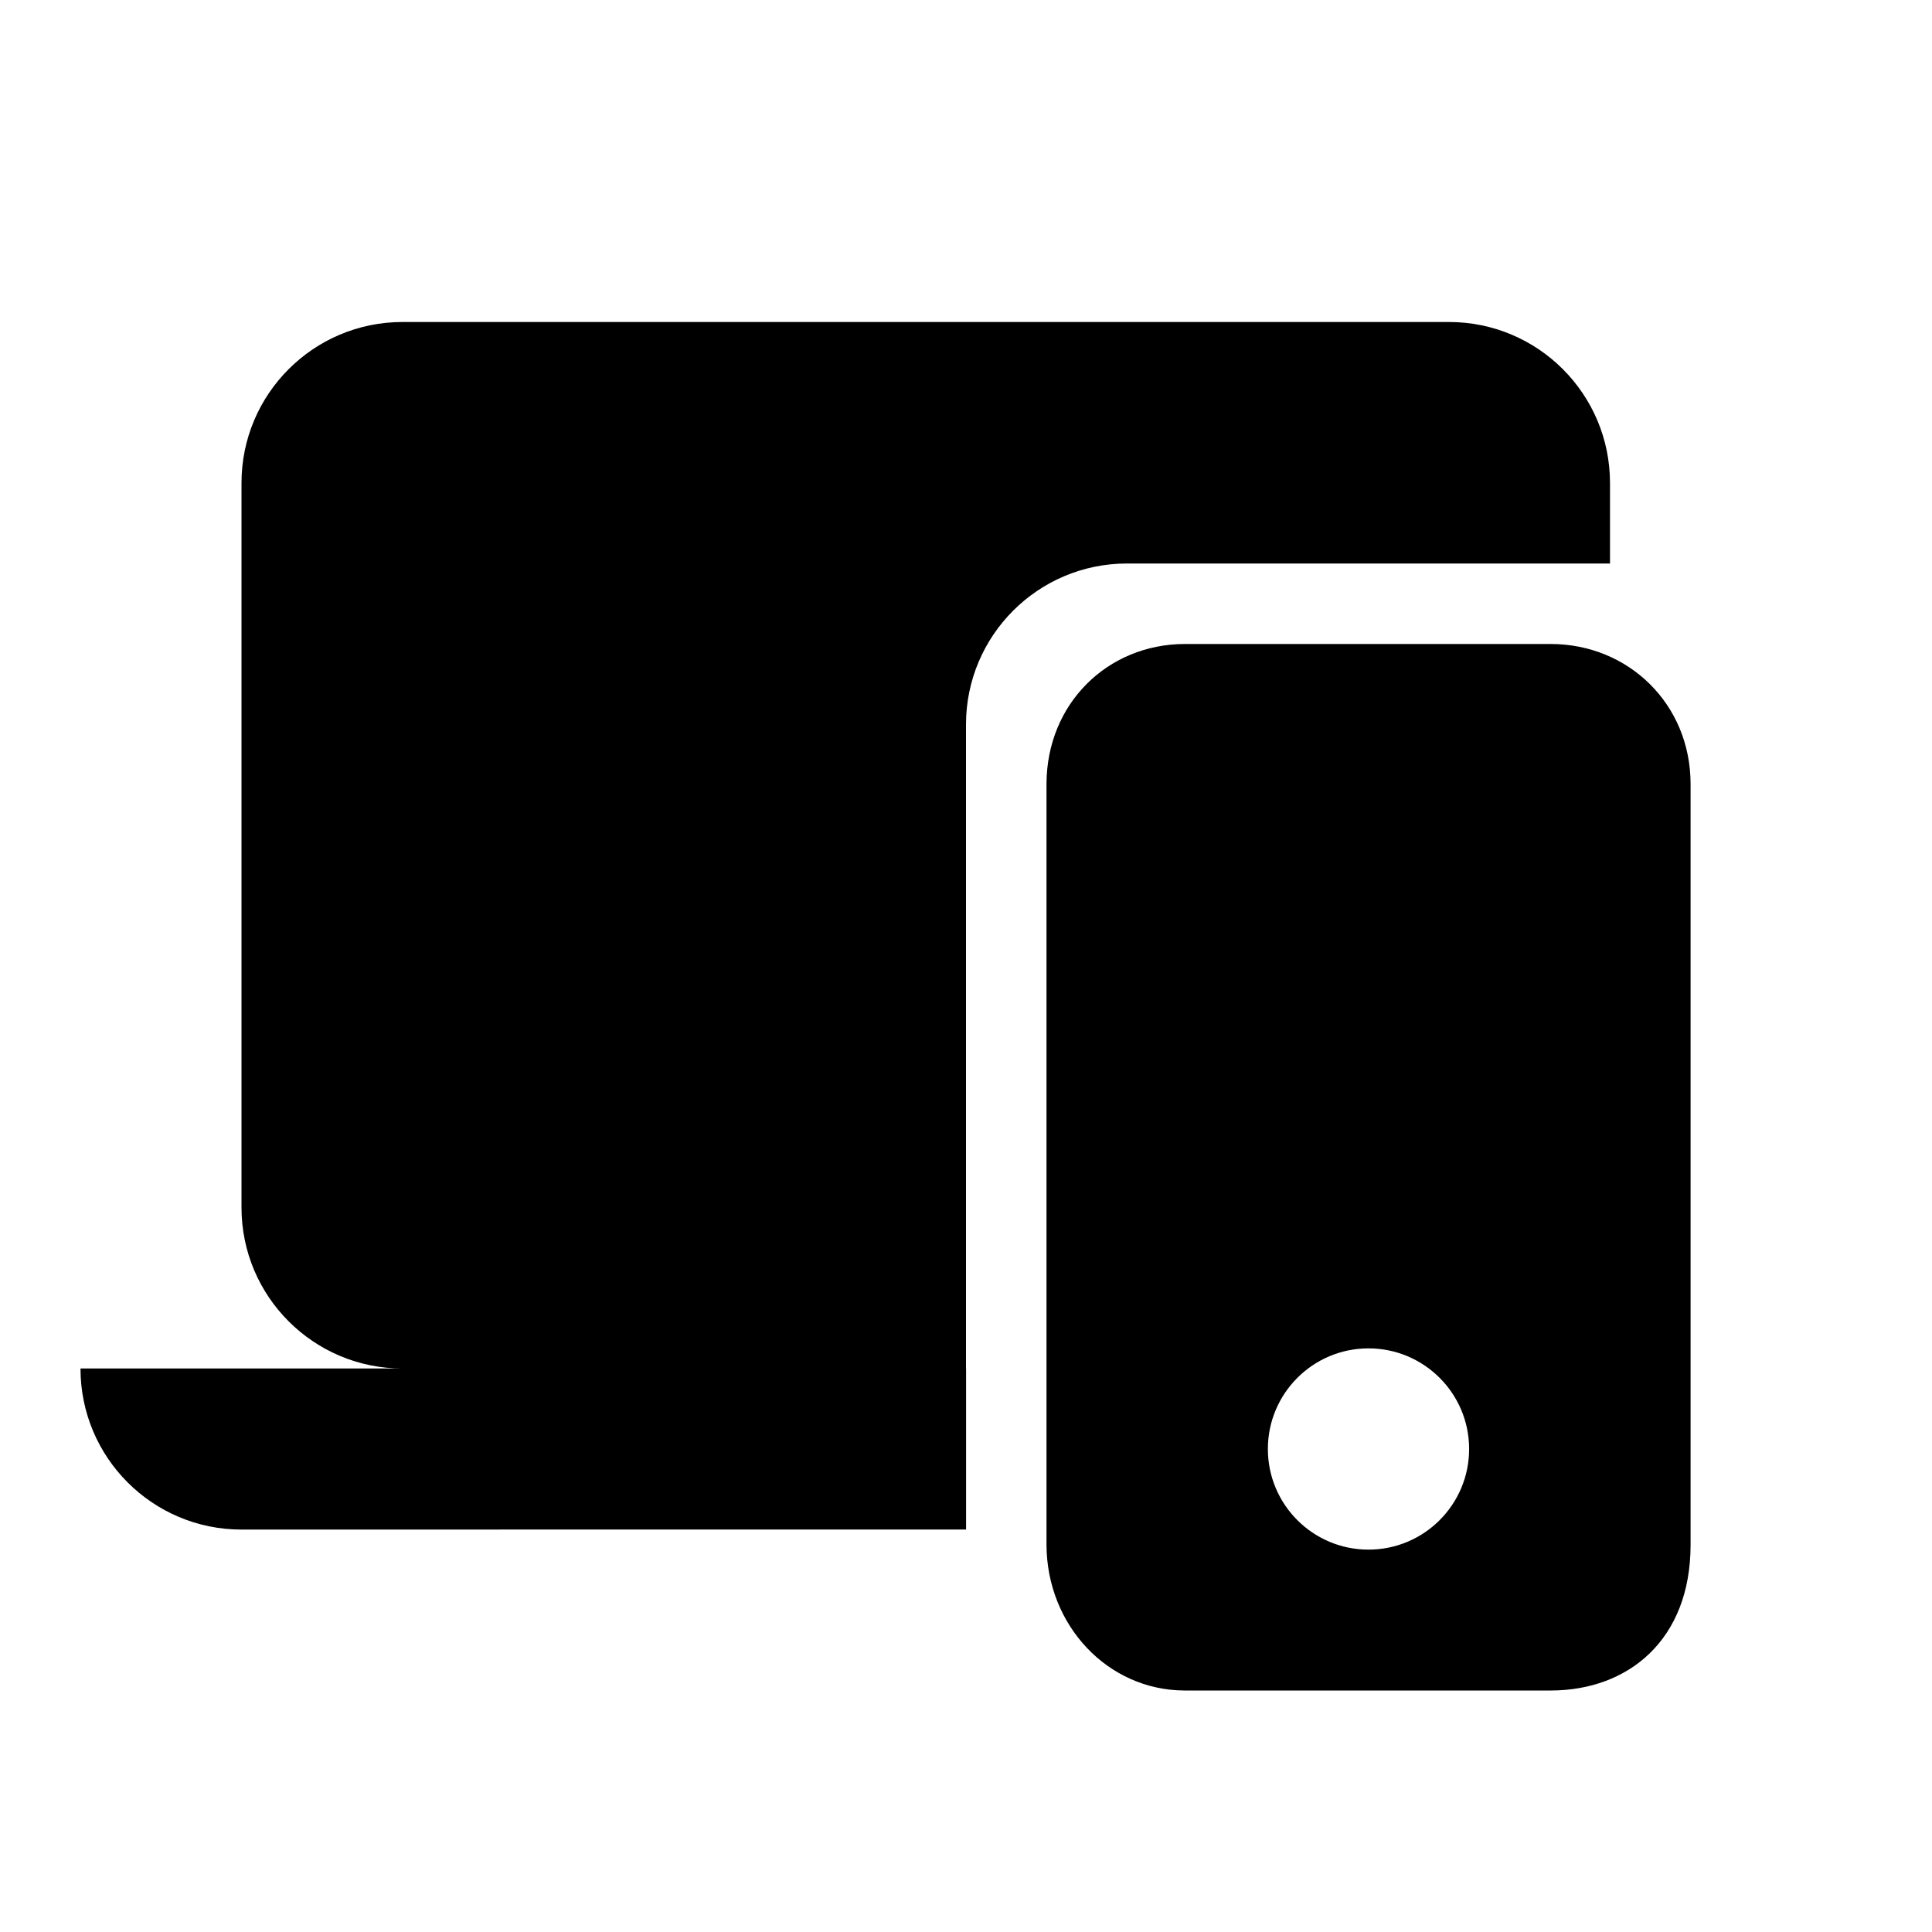
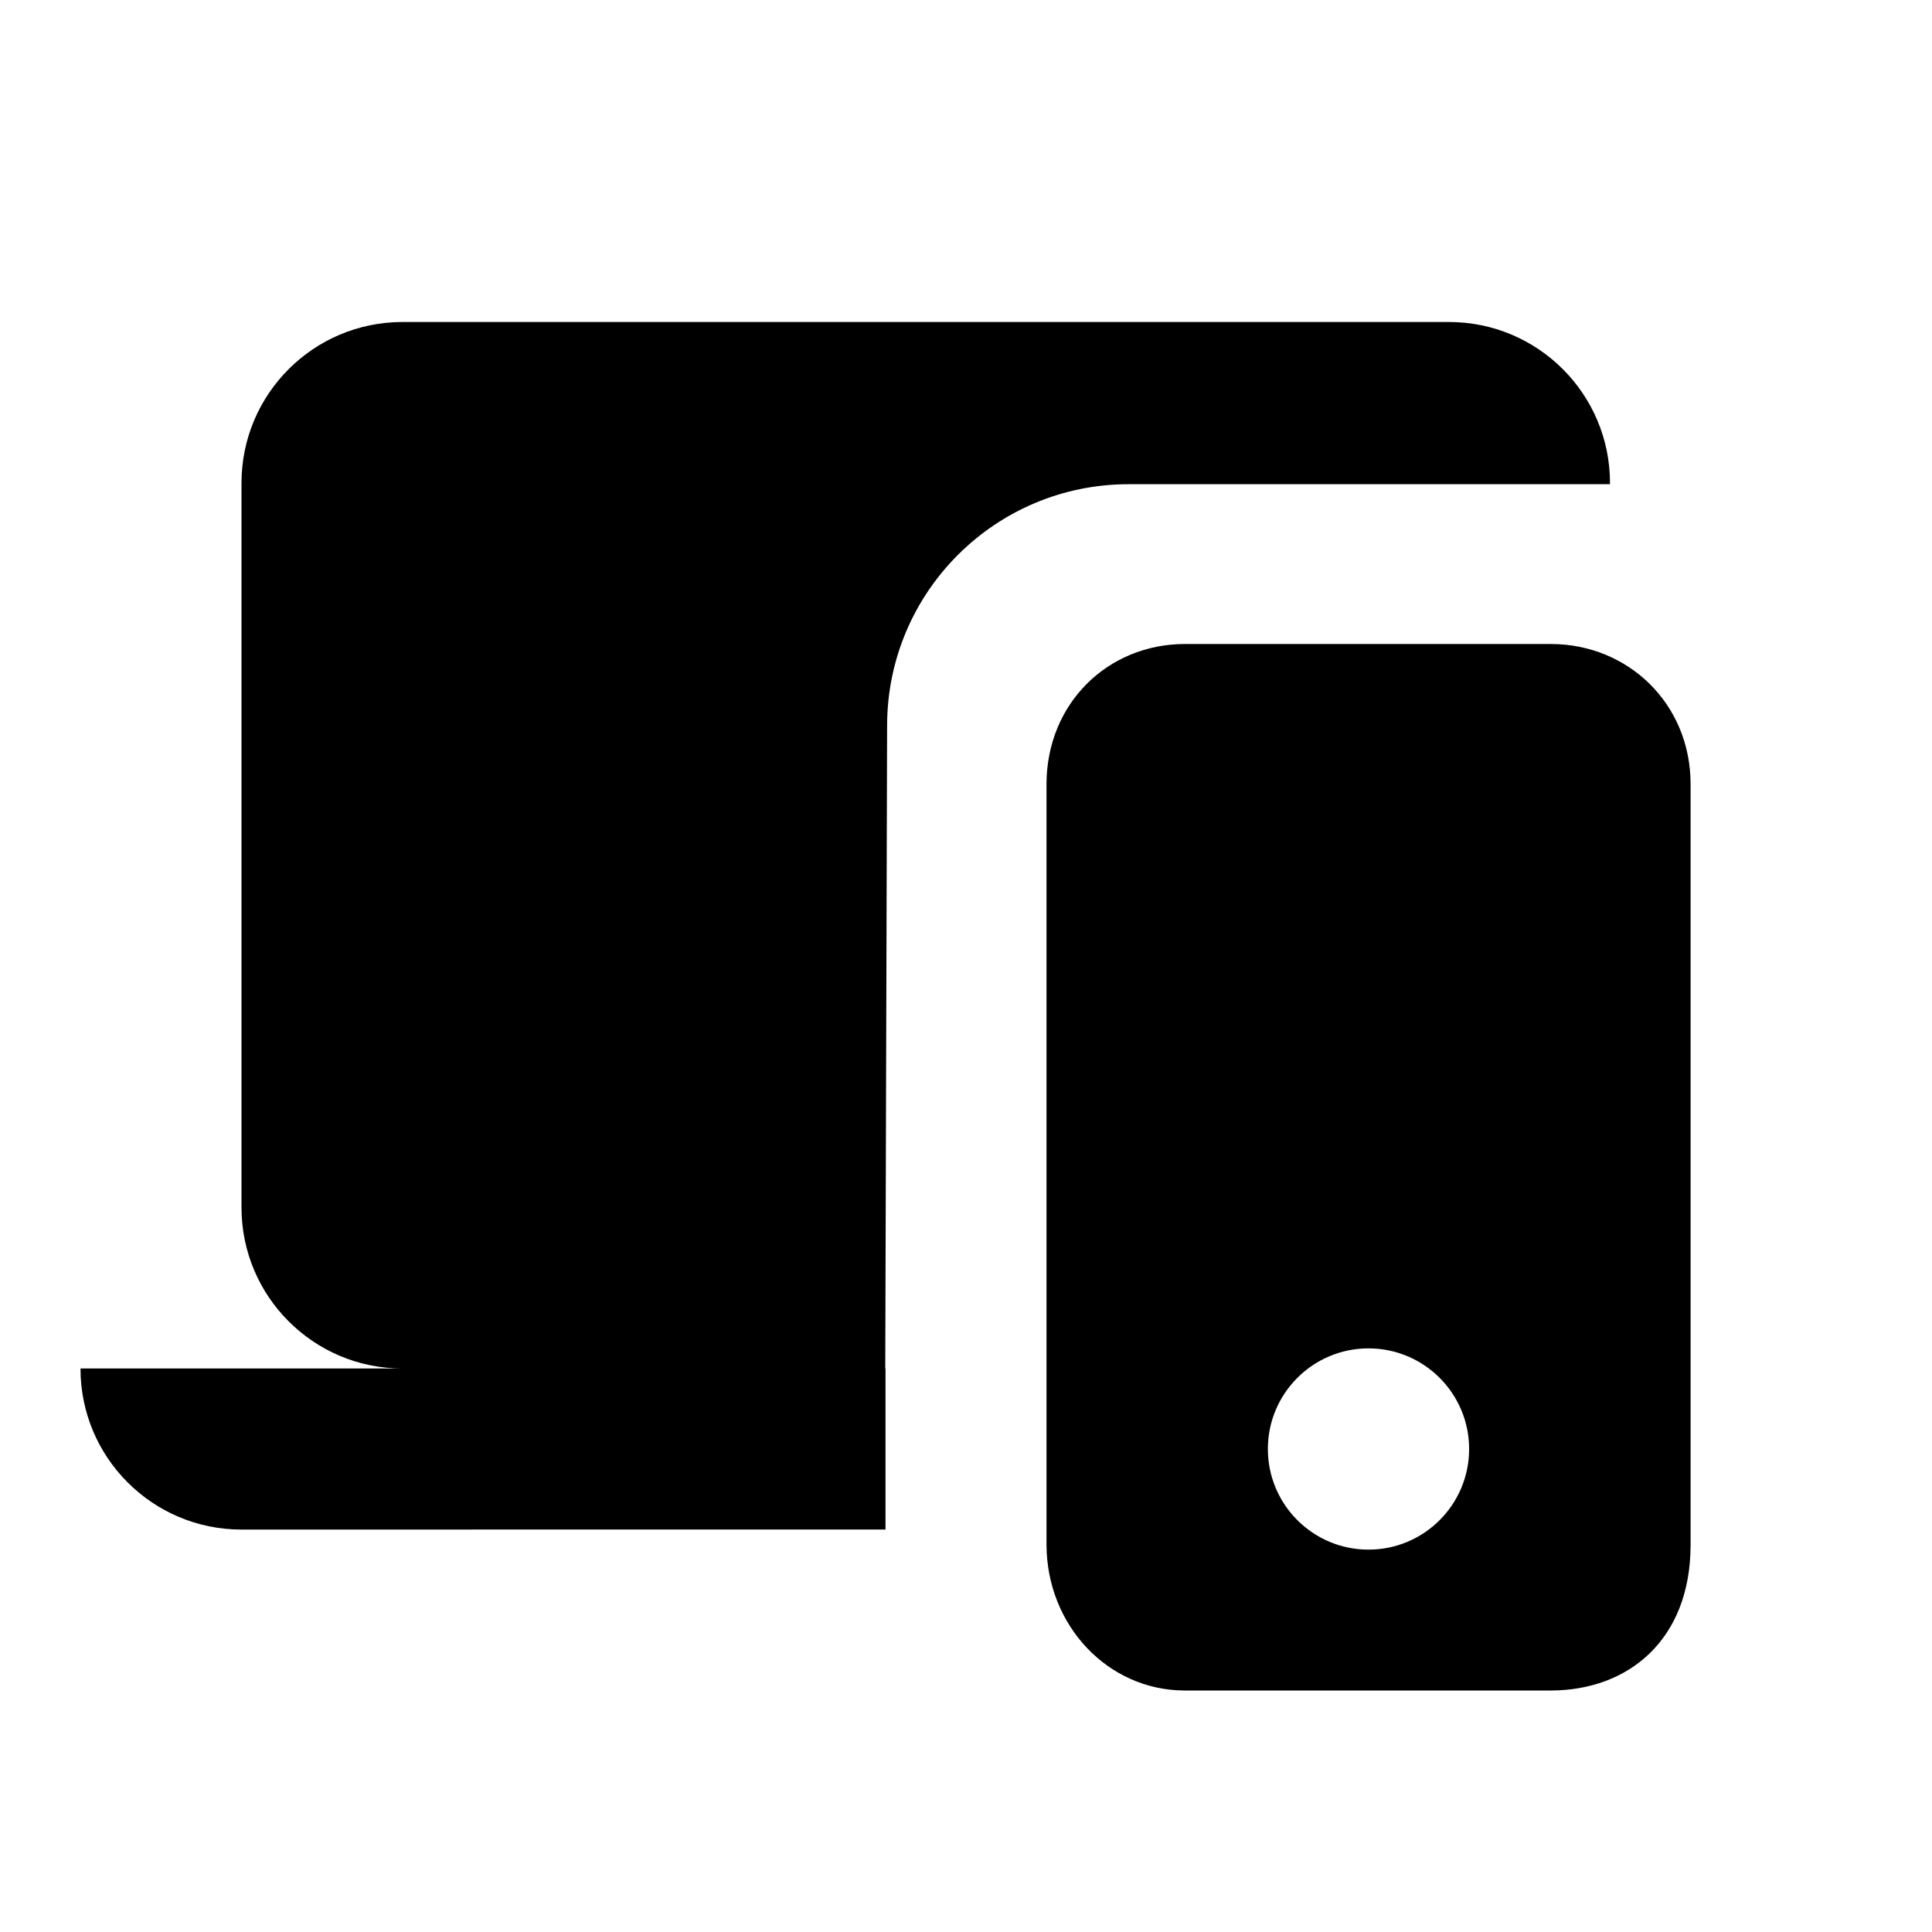
<svg xmlns="http://www.w3.org/2000/svg" width="24" height="24" viewBox="0 0 24 24">
-   <path fill="#000" fill-rule="evenodd" d="M12 17V9a2 2 0 0 1 2-2h6V6a2 2 0 0 0-2-2H5a2 2 0 0 0-2 2v9a2 2 0 0 0 2 2h7zm.001 0v2L3 19.001h-.001a2 2 0 0 1-1.999-2L1.001 17h11zm7.269-9c.955.003 1.729.74 1.731 1.737v9.453c0 1.184-.776 1.807-1.731 1.81h-4.556c-.955-.003-1.711-.811-1.714-1.81V9.737c.003-.998.76-1.734 1.714-1.737h4.556zM17 19.25a1.25 1.25 0 1 0 0-2.5 1.25 1.25 0 0 0 0 2.5z" />
+   <path fill="#000" fill-rule="evenodd" d="M10.997 17l.023-7.995a3 3 0 0 1 3-2.99H20V6a2 2 0 0 0-2-2H5a2 2 0 0 0-2 2v9a2 2 0 0 0 2 2h5.997zM11 17v2l-8 .001h-.001a2 2 0 0 1-1.999-2L1.001 17H11zm8.27-9c.955.003 1.729.74 1.731 1.737v9.453c0 1.184-.776 1.807-1.731 1.81h-4.556c-.955-.003-1.711-.811-1.714-1.81V9.737c.003-.998.76-1.734 1.714-1.737h4.556zM17 19.25a1.25 1.25 0 1 0 0-2.5 1.25 1.25 0 0 0 0 2.5z" />
</svg>
